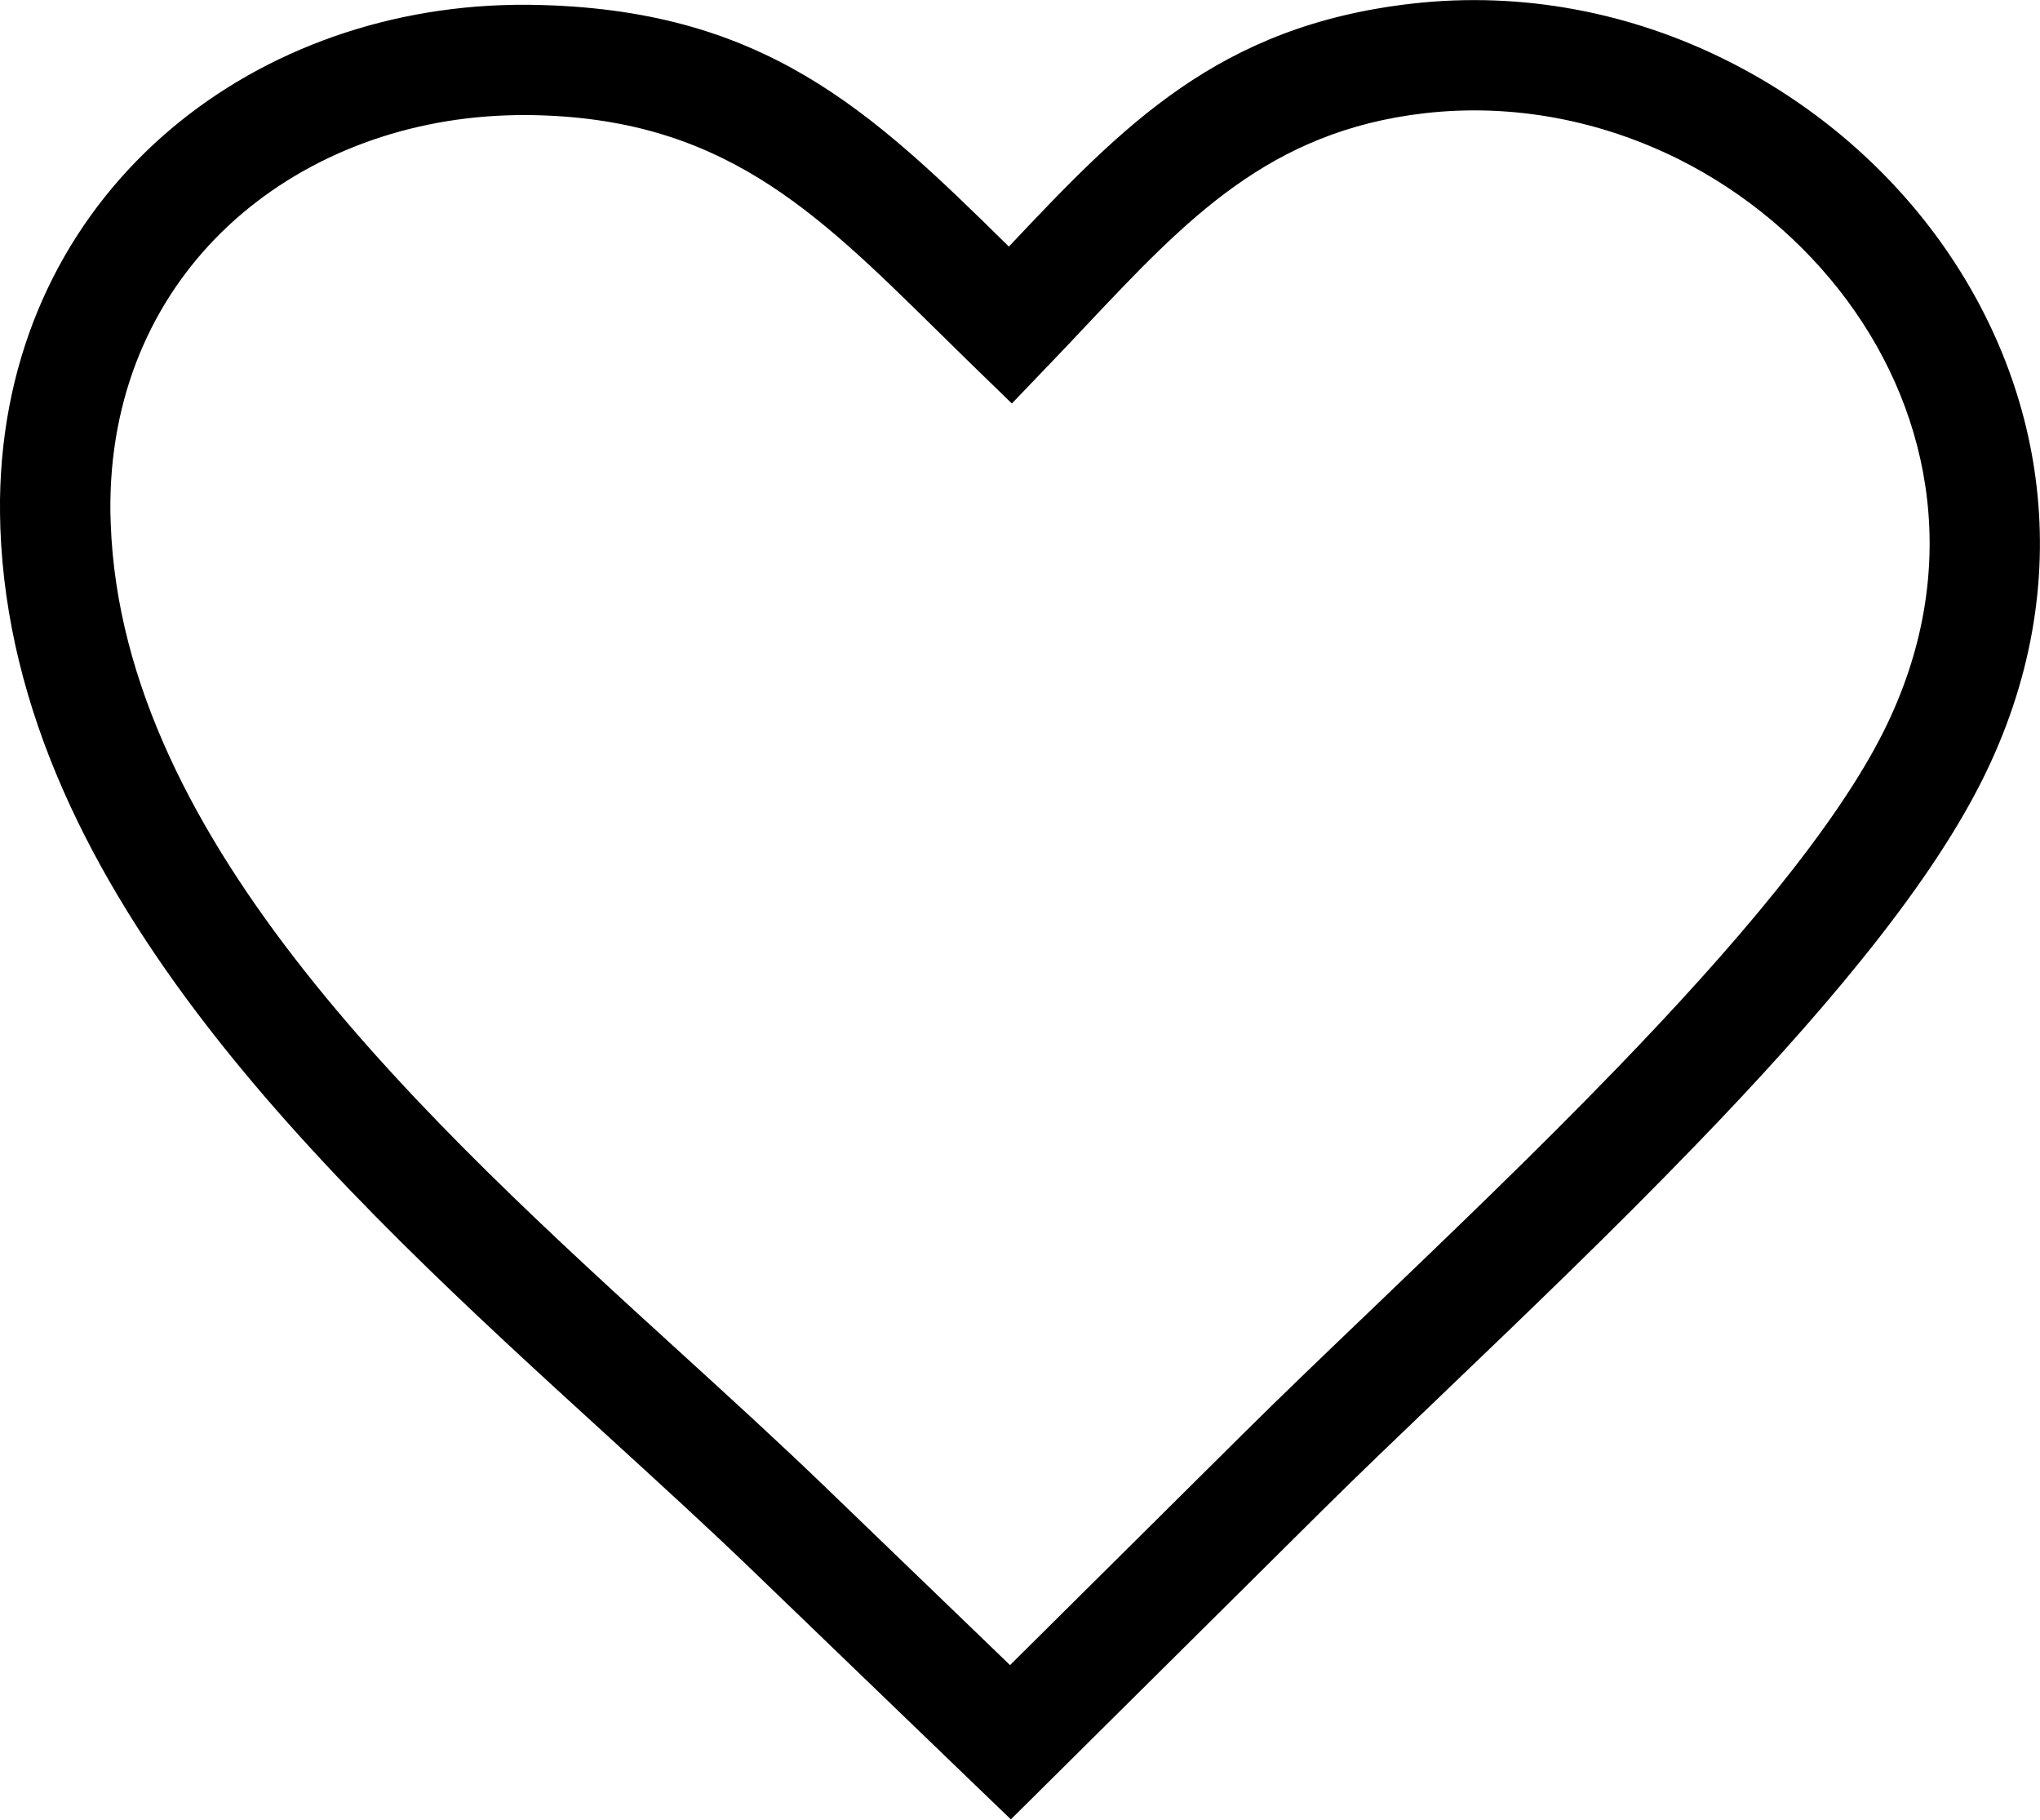
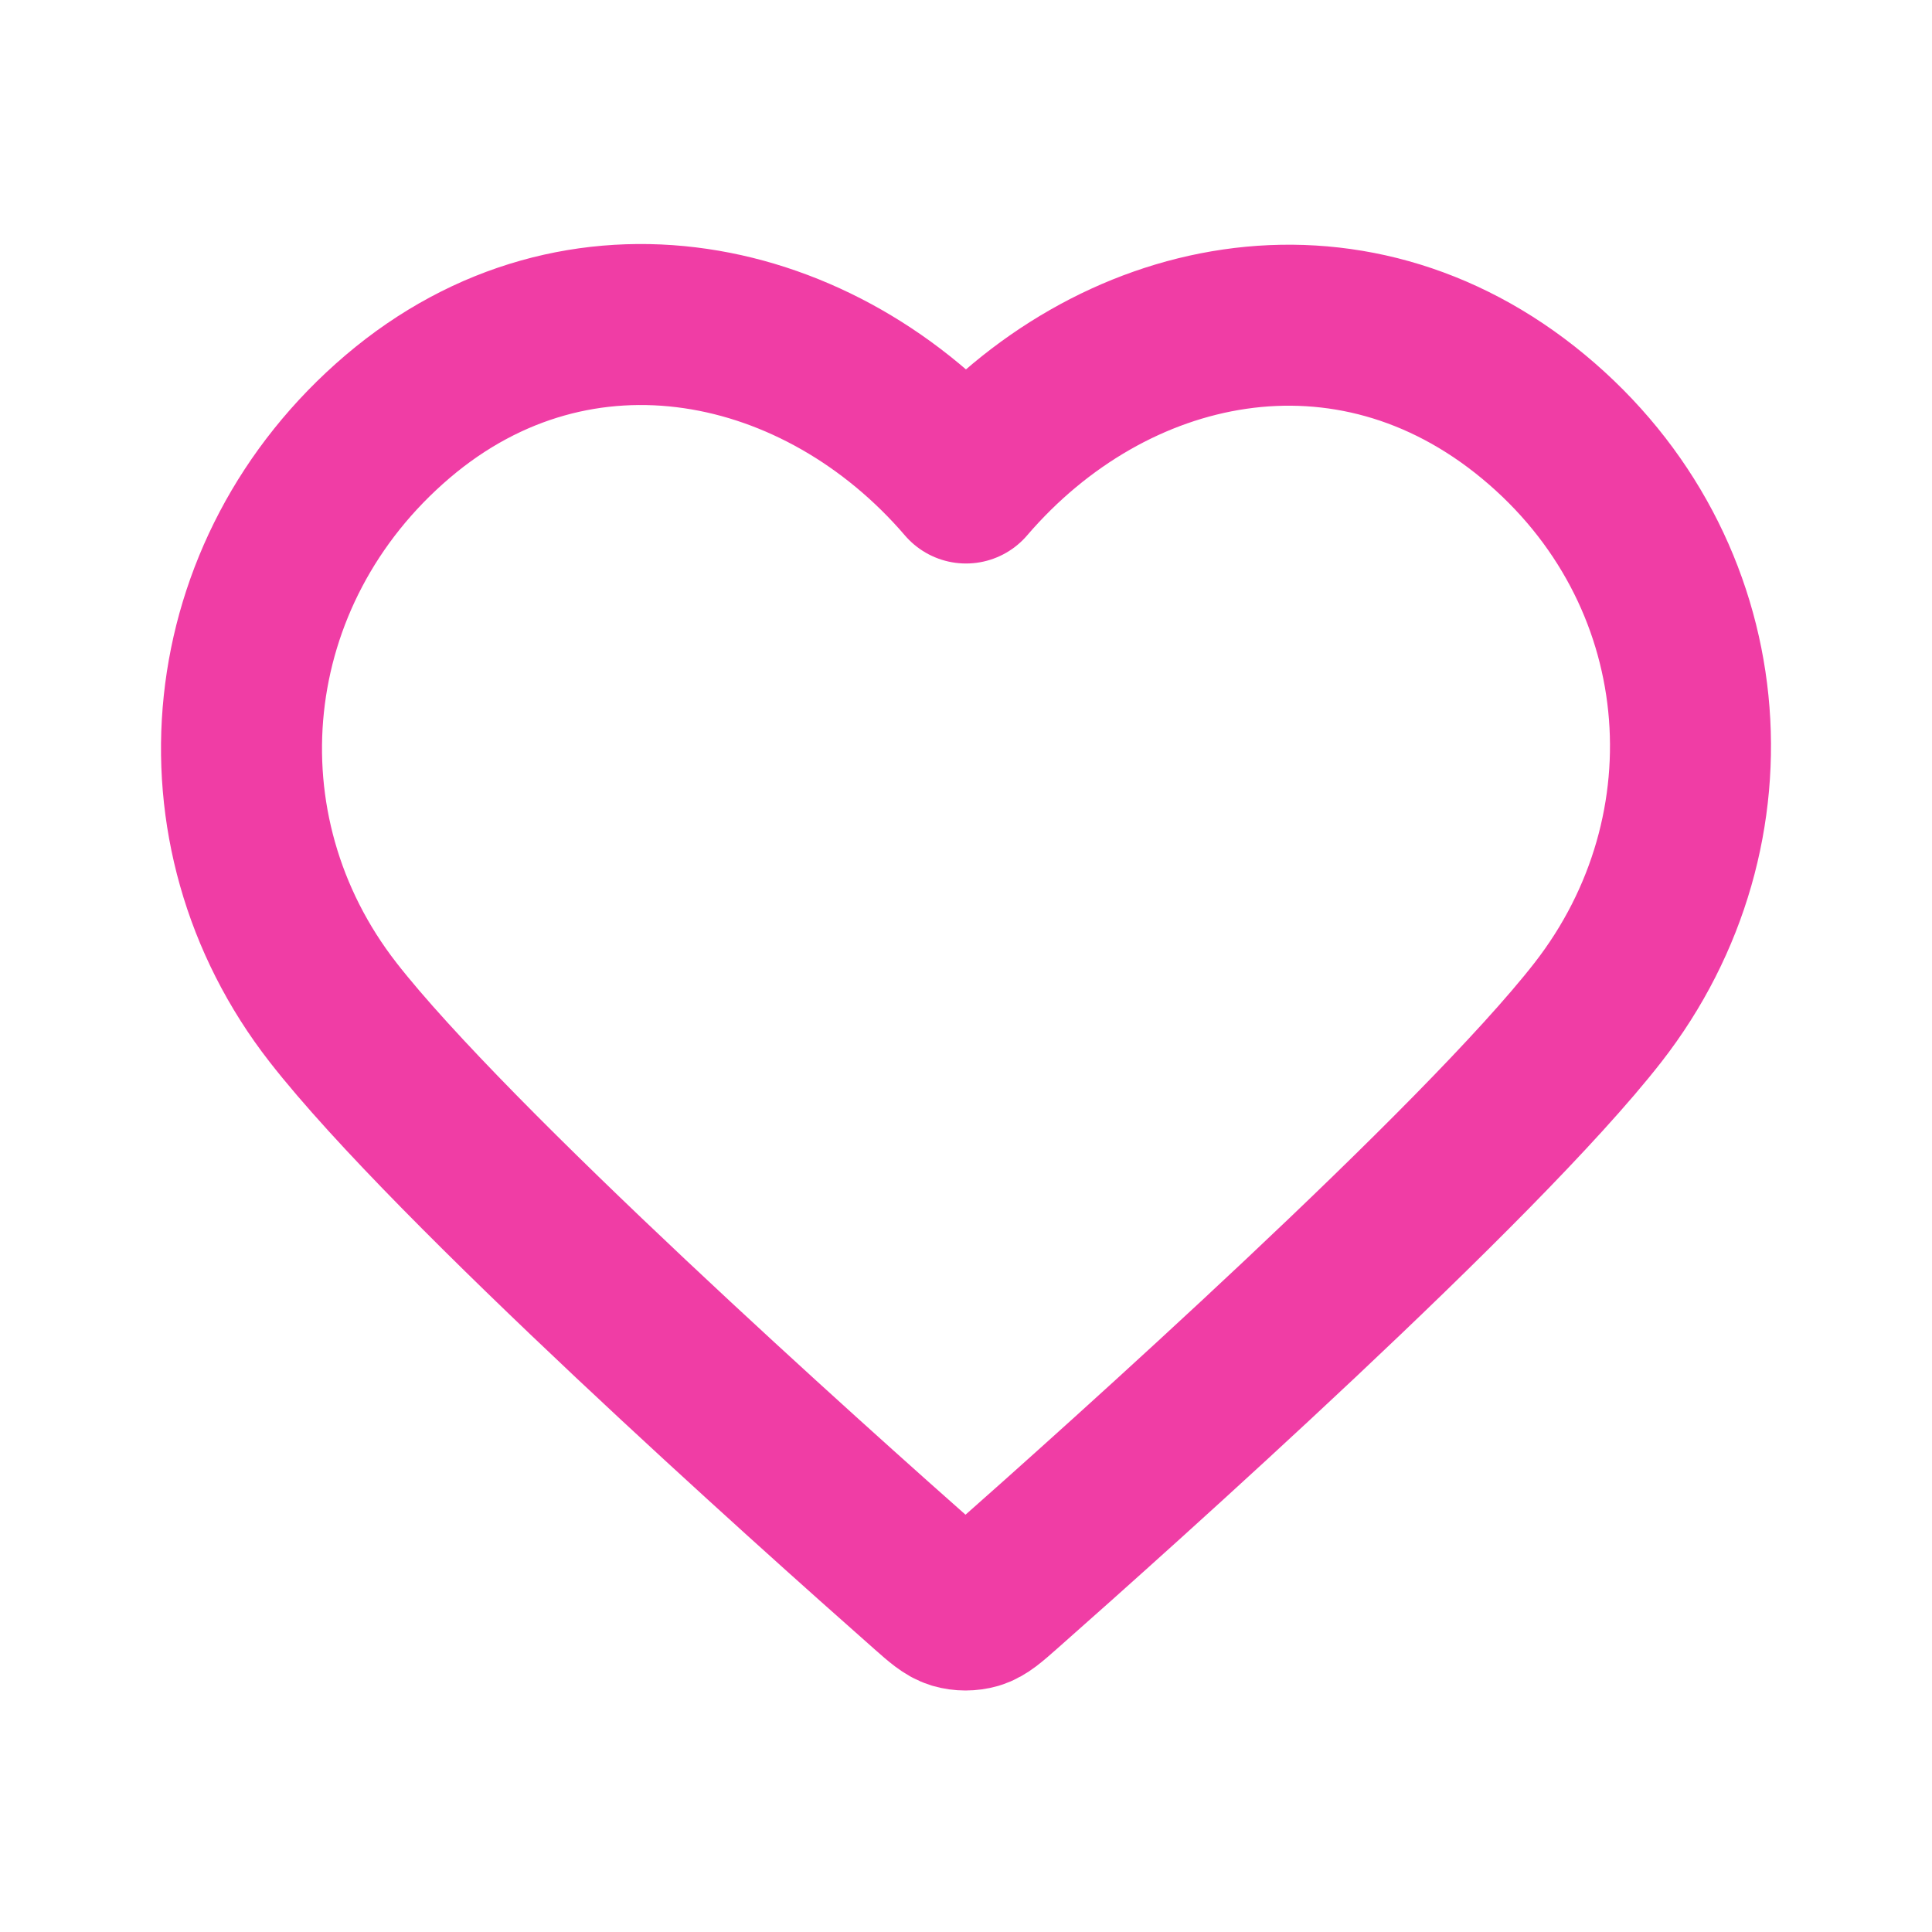
- <svg xmlns="http://www.w3.org/2000/svg" version="1.1" id="Layer_1" x="0px" y="0px" viewBox="0 0 122.88 109.57" style="enable-background:new 0 0 122.88 109.57" xml:space="preserve">
-   <g>
-     <path d="M65.46,19.57c-0.68,0.72-1.36,1.45-2.2,2.32l-2.31,2.41l-2.4-2.33c-0.71-0.69-1.43-1.4-2.13-2.09 c-7.42-7.3-13.01-12.8-24.52-12.95c-0.45-0.01-0.93,0-1.43,0.02c-6.44,0.23-12.38,2.6-16.72,6.65c-4.28,4-7.01,9.67-7.1,16.57 c-0.01,0.43,0,0.88,0.02,1.37c0.69,19.27,19.13,36.08,34.42,50.01c2.95,2.69,5.78,5.27,8.49,7.88l11.26,10.85l14.15-14.04 c2.28-2.26,4.86-4.73,7.62-7.37c4.69-4.5,9.91-9.49,14.77-14.52c3.49-3.61,6.8-7.24,9.61-10.73c2.76-3.42,5.02-6.67,6.47-9.57 c2.38-4.76,3.13-9.52,2.62-13.97c-0.5-4.39-2.23-8.49-4.82-11.99c-2.63-3.55-6.13-6.49-10.14-8.5C96.5,7.29,91.21,6.2,85.8,6.82 C76.47,7.9,71.5,13.17,65.46,19.57L65.46,19.57z M60.77,14.85C67.67,7.54,73.4,1.55,85.04,0.22c6.72-0.77,13.3,0.57,19.03,3.45 c4.95,2.48,9.27,6.1,12.51,10.47c3.27,4.42,5.46,9.61,6.1,15.19c0.65,5.66-0.29,11.69-3.3,17.69c-1.7,3.39-4.22,7.03-7.23,10.76 c-2.95,3.66-6.39,7.44-10,11.17C97.2,74.08,91.94,79.12,87.2,83.66c-2.77,2.65-5.36,5.13-7.54,7.29L63.2,107.28l-2.31,2.29 l-2.34-2.25l-13.6-13.1c-2.49-2.39-5.37-5.02-8.36-7.75C20.38,71.68,0.81,53.85,0.02,31.77C0,31.23,0,30.67,0,30.09 c0.12-8.86,3.66-16.18,9.21-21.36c5.5-5.13,12.97-8.13,21.01-8.42c0.55-0.02,1.13-0.03,1.74-0.02C46,0.48,52.42,6.63,60.77,14.85 L60.77,14.85z" />
+ <svg xmlns="http://www.w3.org/2000/svg" width="800px" height="800px" viewBox="0 0 24 24" fill="none">
+   <g id="SVGRepo_bgCarrier" stroke-width="0" />
+   <g id="SVGRepo_tracerCarrier" stroke-linecap="round" stroke-linejoin="round" />
+   <g id="SVGRepo_iconCarrier">
+     <path fill-rule="evenodd" clip-rule="evenodd" d="M12 6C10.201 3.903 7.194 3.255 4.939 5.175C2.685 7.096 2.367 10.306 4.138 12.577C5.61 14.465 10.065 18.448 11.525 19.737C11.688 19.881 11.77 19.953 11.865 19.982C11.948 20.006 12.039 20.006 12.123 19.982C12.218 19.953 12.299 19.881 12.463 19.737C13.923 18.448 18.378 14.465 19.85 12.577C21.62 10.306 21.342 7.075 19.048 5.175C16.755 3.275 13.799 3.903 12 6Z" stroke="#f03da5" stroke-width="2" stroke-linecap="round" stroke-linejoin="round" />
  </g>
</svg>
